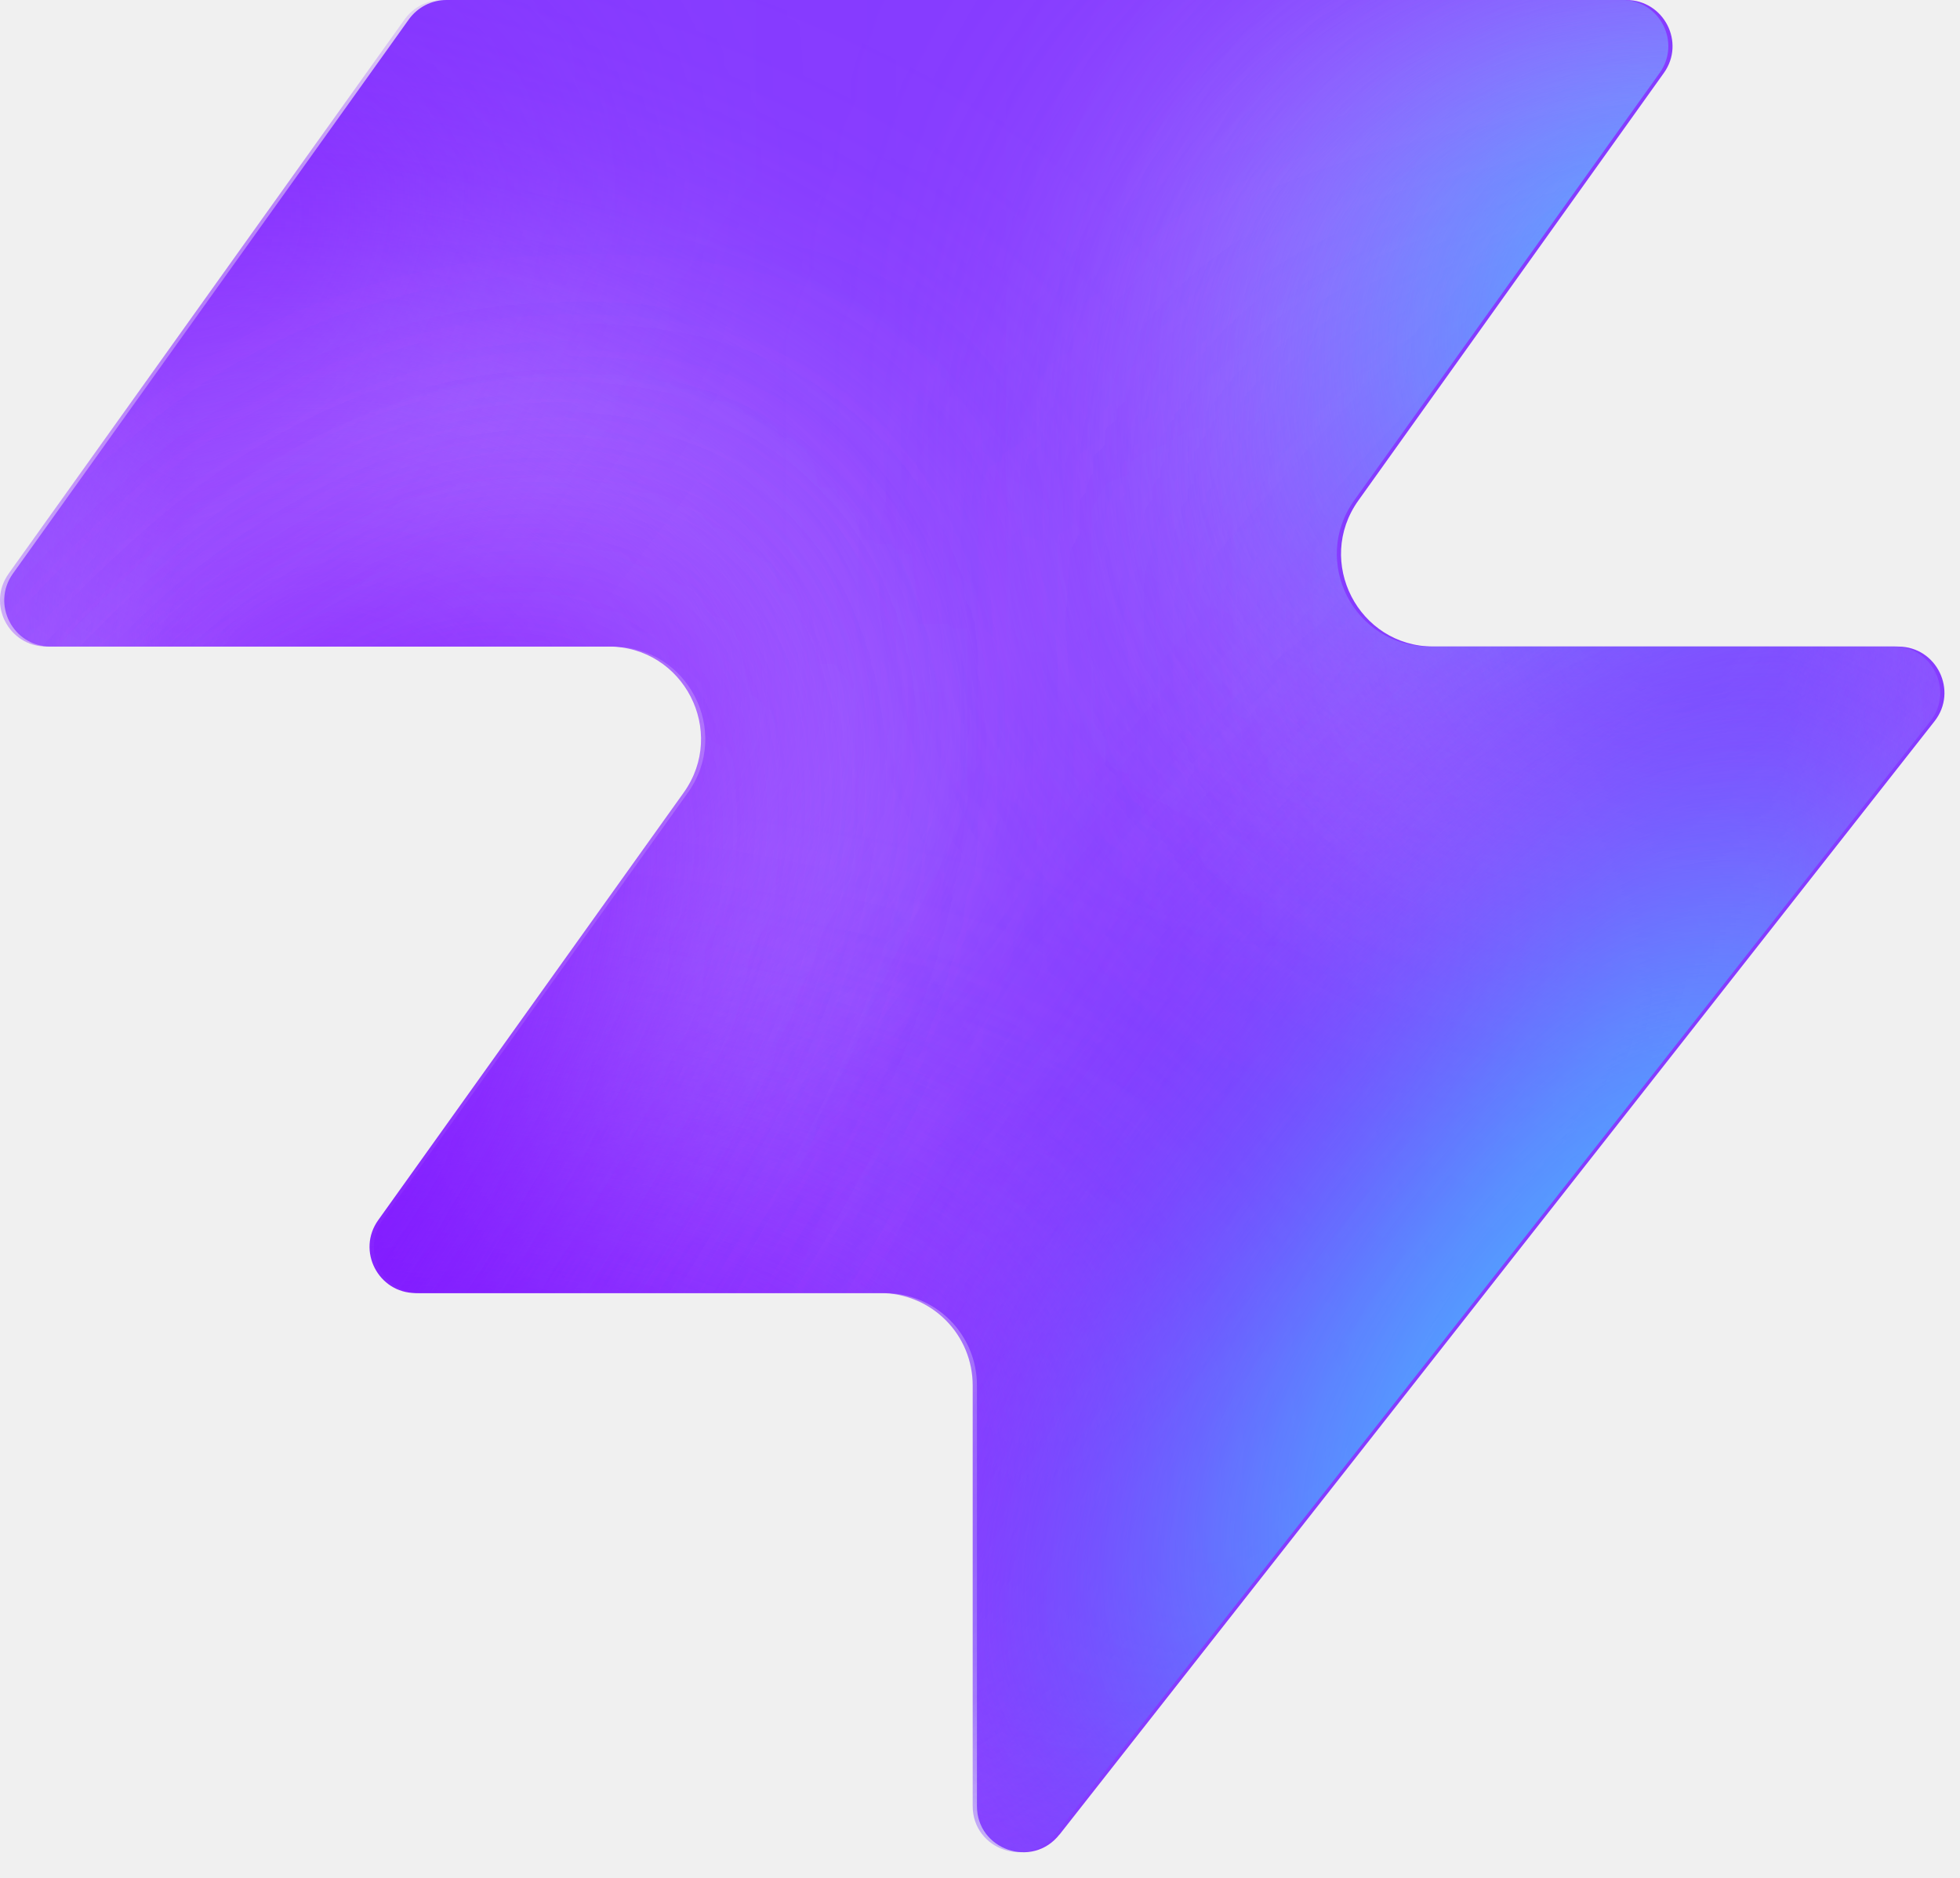
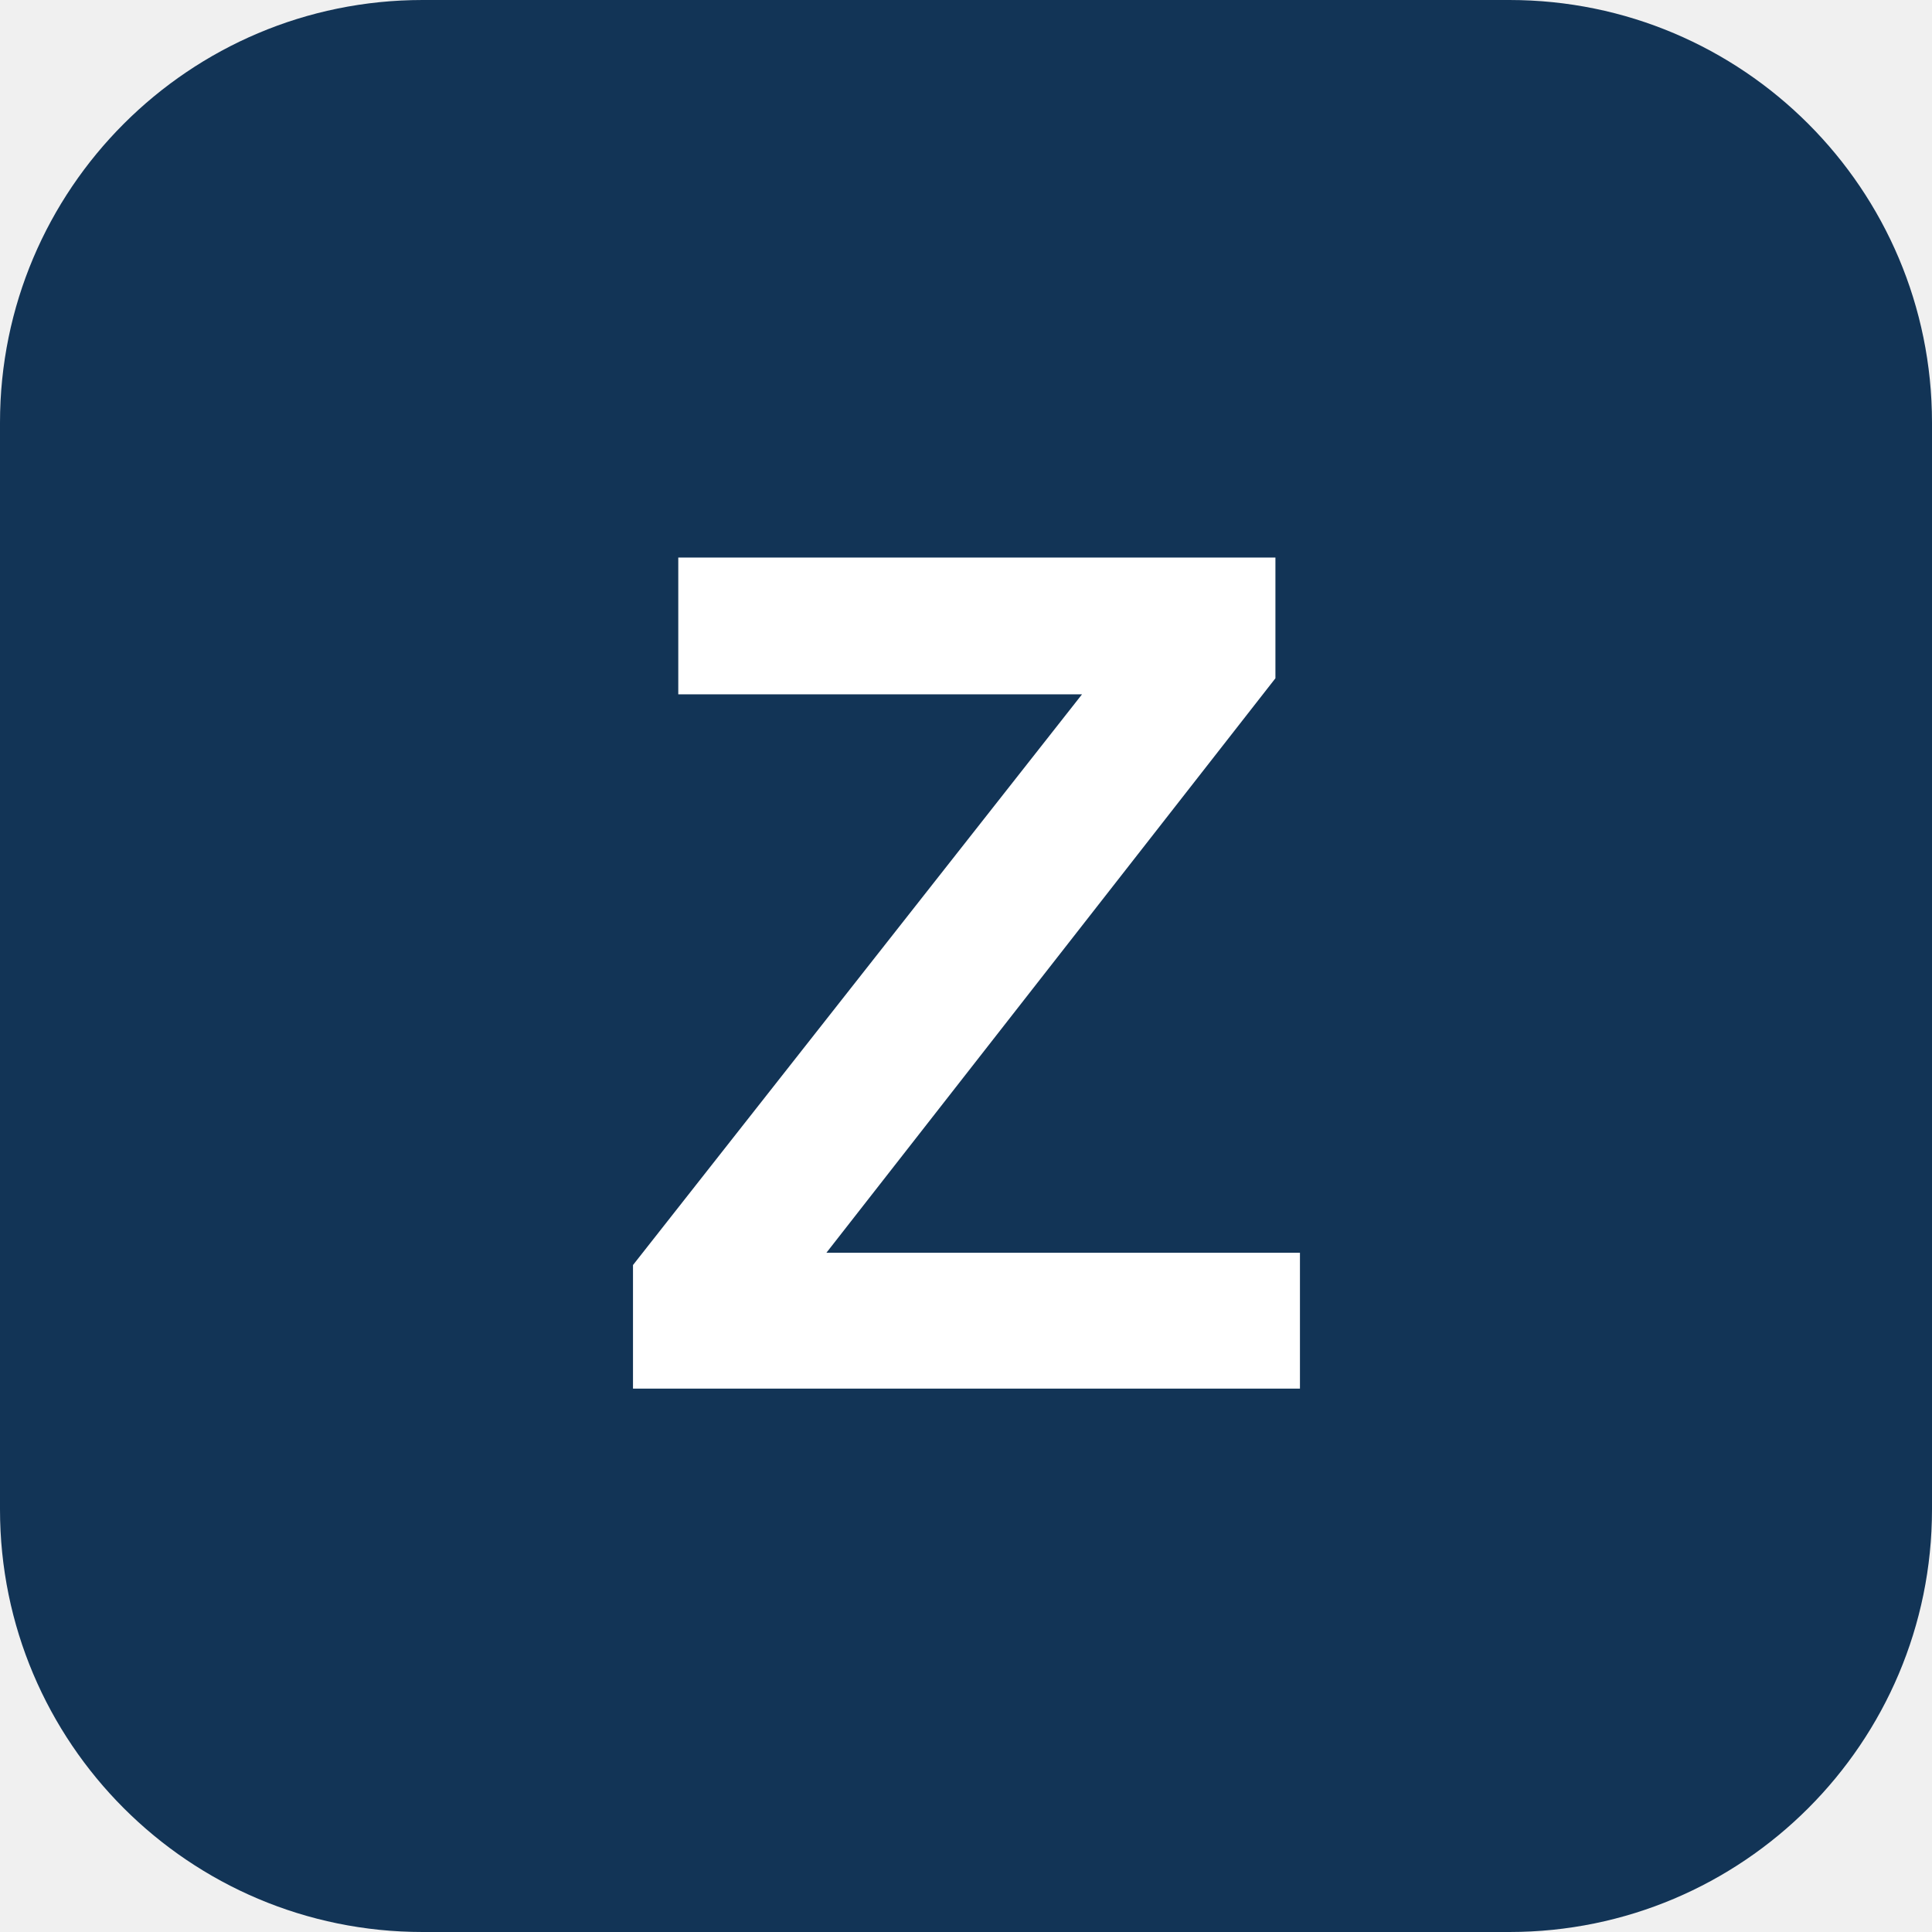
- <svg xmlns="http://www.w3.org/2000/svg" width="48" height="46" fill="none" viewBox="0 0 48 46">
-   <path fill="#863bff" d="M25.946 44.938c-.664.845-2.021.375-2.021-.698V33.937a2.26 2.26 0 0 0-2.262-2.262H10.287c-.92 0-1.456-1.04-.92-1.788l7.48-10.471c1.07-1.497 0-3.578-1.842-3.578H1.237c-.92 0-1.456-1.04-.92-1.788L10.013.474c.214-.297.556-.474.92-.474h28.894c.92 0 1.456 1.04.92 1.788l-7.48 10.471c-1.07 1.498 0 3.579 1.842 3.579h11.377c.943 0 1.473 1.088.89 1.83L25.947 44.94z" style="fill:#863bff;fill:color(display-p3 .525 .23 1);fill-opacity:1" />
-   <mask id="a" width="48" height="46" x="0" y="0" maskUnits="userSpaceOnUse" style="mask-type:alpha">
-     <path fill="#000" d="M25.842 44.938c-.664.844-2.021.375-2.021-.698V33.937a2.26 2.26 0 0 0-2.262-2.262H10.183c-.92 0-1.456-1.04-.92-1.788l7.48-10.471c1.07-1.498 0-3.579-1.842-3.579H1.133c-.92 0-1.456-1.04-.92-1.787L9.91.473c.214-.297.556-.474.92-.474h28.894c.92 0 1.456 1.04.92 1.788l-7.48 10.471c-1.07 1.498 0 3.578 1.842 3.578h11.377c.943 0 1.473 1.088.89 1.832L25.843 44.94z" style="fill:#000;fill-opacity:1" />
-   </mask>
-   <g mask="url(#a)">
-     <g filter="url(#b)">
-       <ellipse cx="5.508" cy="14.704" fill="#ede6ff" rx="5.508" ry="14.704" style="fill:#ede6ff;fill:color(display-p3 .927 .903 1);fill-opacity:1" transform="matrix(.00324 1 1 -.00324 -4.47 31.516)" />
-     </g>
-     <g filter="url(#c)">
-       <ellipse cx="10.399" cy="29.851" fill="#ede6ff" rx="10.399" ry="29.851" style="fill:#ede6ff;fill:color(display-p3 .927 .903 1);fill-opacity:1" transform="matrix(.00324 1 1 -.00324 -39.328 7.883)" />
-     </g>
-     <g filter="url(#d)">
-       <ellipse cx="5.508" cy="30.487" fill="#7e14ff" rx="5.508" ry="30.487" style="fill:#7e14ff;fill:color(display-p3 .492 .077 1);fill-opacity:1" transform="rotate(89.814 -25.913 -14.639)scale(1 -1)" />
-     </g>
-     <g filter="url(#e)">
-       <ellipse cx="5.508" cy="30.599" fill="#7e14ff" rx="5.508" ry="30.599" style="fill:#7e14ff;fill:color(display-p3 .492 .077 1);fill-opacity:1" transform="rotate(89.814 -32.644 -3.334)scale(1 -1)" />
-     </g>
-     <g filter="url(#f)">
-       <ellipse cx="5.508" cy="30.599" fill="#7e14ff" rx="5.508" ry="30.599" style="fill:#7e14ff;fill:color(display-p3 .492 .077 1);fill-opacity:1" transform="matrix(.00324 1 1 -.00324 -34.34 30.47)" />
-     </g>
-     <g filter="url(#g)">
-       <ellipse cx="14.072" cy="22.078" fill="#ede6ff" rx="14.072" ry="22.078" style="fill:#ede6ff;fill:color(display-p3 .927 .903 1);fill-opacity:1" transform="rotate(93.35 24.506 48.493)scale(-1 1)" />
-     </g>
-     <g filter="url(#h)">
-       <ellipse cx="3.47" cy="21.501" fill="#7e14ff" rx="3.47" ry="21.501" style="fill:#7e14ff;fill:color(display-p3 .492 .077 1);fill-opacity:1" transform="rotate(89.009 28.708 47.59)scale(-1 1)" />
-     </g>
-     <g filter="url(#i)">
-       <ellipse cx="3.47" cy="21.501" fill="#7e14ff" rx="3.47" ry="21.501" style="fill:#7e14ff;fill:color(display-p3 .492 .077 1);fill-opacity:1" transform="rotate(89.009 28.708 47.59)scale(-1 1)" />
-     </g>
-     <g filter="url(#j)">
-       <ellipse cx=".387" cy="8.972" fill="#7e14ff" rx="4.407" ry="29.108" style="fill:#7e14ff;fill:color(display-p3 .492 .077 1);fill-opacity:1" transform="rotate(39.51 .387 8.972)" />
-     </g>
-     <g filter="url(#k)">
-       <ellipse cx="47.523" cy="-6.092" fill="#7e14ff" rx="4.407" ry="29.108" style="fill:#7e14ff;fill:color(display-p3 .492 .077 1);fill-opacity:1" transform="rotate(37.892 47.523 -6.092)" />
-     </g>
-     <g filter="url(#l)">
-       <ellipse cx="41.412" cy="6.333" fill="#47bfff" rx="5.971" ry="9.665" style="fill:#47bfff;fill:color(display-p3 .28 .748 1);fill-opacity:1" transform="rotate(37.892 41.412 6.333)" />
-     </g>
-     <g filter="url(#m)">
-       <ellipse cx="-1.879" cy="38.332" fill="#7e14ff" rx="4.407" ry="29.108" style="fill:#7e14ff;fill:color(display-p3 .492 .077 1);fill-opacity:1" transform="rotate(37.892 -1.88 38.332)" />
-     </g>
-     <g filter="url(#n)">
-       <ellipse cx="-1.879" cy="38.332" fill="#7e14ff" rx="4.407" ry="29.108" style="fill:#7e14ff;fill:color(display-p3 .492 .077 1);fill-opacity:1" transform="rotate(37.892 -1.88 38.332)" />
-     </g>
-     <g filter="url(#o)">
-       <ellipse cx="35.651" cy="29.907" fill="#7e14ff" rx="4.407" ry="29.108" style="fill:#7e14ff;fill:color(display-p3 .492 .077 1);fill-opacity:1" transform="rotate(37.892 35.651 29.907)" />
-     </g>
-     <g filter="url(#p)">
-       <ellipse cx="38.418" cy="32.4" fill="#47bfff" rx="5.971" ry="15.297" style="fill:#47bfff;fill:color(display-p3 .28 .748 1);fill-opacity:1" transform="rotate(37.892 38.418 32.4)" />
-     </g>
-   </g>
-   <defs>
-     <filter id="b" width="60.045" height="41.654" x="-19.77" y="16.149" color-interpolation-filters="sRGB" filterUnits="userSpaceOnUse">
-       <feFlood flood-opacity="0" result="BackgroundImageFix" />
-       <feBlend in="SourceGraphic" in2="BackgroundImageFix" result="shape" />
-       <feGaussianBlur result="effect1_foregroundBlur_2002_17158" stdDeviation="7.659" />
-     </filter>
-     <filter id="c" width="90.34" height="51.437" x="-54.613" y="-7.533" color-interpolation-filters="sRGB" filterUnits="userSpaceOnUse">
-       <feFlood flood-opacity="0" result="BackgroundImageFix" />
-       <feBlend in="SourceGraphic" in2="BackgroundImageFix" result="shape" />
-       <feGaussianBlur result="effect1_foregroundBlur_2002_17158" stdDeviation="7.659" />
-     </filter>
-     <filter id="d" width="79.355" height="29.4" x="-49.64" y="2.03" color-interpolation-filters="sRGB" filterUnits="userSpaceOnUse">
-       <feFlood flood-opacity="0" result="BackgroundImageFix" />
-       <feBlend in="SourceGraphic" in2="BackgroundImageFix" result="shape" />
-       <feGaussianBlur result="effect1_foregroundBlur_2002_17158" stdDeviation="4.596" />
-     </filter>
-     <filter id="e" width="79.579" height="29.4" x="-45.045" y="20.029" color-interpolation-filters="sRGB" filterUnits="userSpaceOnUse">
-       <feFlood flood-opacity="0" result="BackgroundImageFix" />
-       <feBlend in="SourceGraphic" in2="BackgroundImageFix" result="shape" />
-       <feGaussianBlur result="effect1_foregroundBlur_2002_17158" stdDeviation="4.596" />
-     </filter>
-     <filter id="f" width="79.579" height="29.4" x="-43.513" y="21.178" color-interpolation-filters="sRGB" filterUnits="userSpaceOnUse">
-       <feFlood flood-opacity="0" result="BackgroundImageFix" />
-       <feBlend in="SourceGraphic" in2="BackgroundImageFix" result="shape" />
-       <feGaussianBlur result="effect1_foregroundBlur_2002_17158" stdDeviation="4.596" />
-     </filter>
-     <filter id="g" width="74.749" height="58.852" x="15.756" y="-17.901" color-interpolation-filters="sRGB" filterUnits="userSpaceOnUse">
-       <feFlood flood-opacity="0" result="BackgroundImageFix" />
-       <feBlend in="SourceGraphic" in2="BackgroundImageFix" result="shape" />
-       <feGaussianBlur result="effect1_foregroundBlur_2002_17158" stdDeviation="7.659" />
-     </filter>
-     <filter id="h" width="61.377" height="25.362" x="23.548" y="2.284" color-interpolation-filters="sRGB" filterUnits="userSpaceOnUse">
-       <feFlood flood-opacity="0" result="BackgroundImageFix" />
-       <feBlend in="SourceGraphic" in2="BackgroundImageFix" result="shape" />
-       <feGaussianBlur result="effect1_foregroundBlur_2002_17158" stdDeviation="4.596" />
-     </filter>
-     <filter id="i" width="61.377" height="25.362" x="23.548" y="2.284" color-interpolation-filters="sRGB" filterUnits="userSpaceOnUse">
-       <feFlood flood-opacity="0" result="BackgroundImageFix" />
-       <feBlend in="SourceGraphic" in2="BackgroundImageFix" result="shape" />
-       <feGaussianBlur result="effect1_foregroundBlur_2002_17158" stdDeviation="4.596" />
-     </filter>
-     <filter id="j" width="56.045" height="63.649" x="-27.636" y="-22.853" color-interpolation-filters="sRGB" filterUnits="userSpaceOnUse">
-       <feFlood flood-opacity="0" result="BackgroundImageFix" />
-       <feBlend in="SourceGraphic" in2="BackgroundImageFix" result="shape" />
-       <feGaussianBlur result="effect1_foregroundBlur_2002_17158" stdDeviation="4.596" />
-     </filter>
-     <filter id="k" width="54.814" height="64.646" x="20.116" y="-38.415" color-interpolation-filters="sRGB" filterUnits="userSpaceOnUse">
-       <feFlood flood-opacity="0" result="BackgroundImageFix" />
-       <feBlend in="SourceGraphic" in2="BackgroundImageFix" result="shape" />
-       <feGaussianBlur result="effect1_foregroundBlur_2002_17158" stdDeviation="4.596" />
-     </filter>
-     <filter id="l" width="33.541" height="35.313" x="24.641" y="-11.323" color-interpolation-filters="sRGB" filterUnits="userSpaceOnUse">
-       <feFlood flood-opacity="0" result="BackgroundImageFix" />
-       <feBlend in="SourceGraphic" in2="BackgroundImageFix" result="shape" />
-       <feGaussianBlur result="effect1_foregroundBlur_2002_17158" stdDeviation="4.596" />
-     </filter>
-     <filter id="m" width="54.814" height="64.646" x="-29.286" y="6.009" color-interpolation-filters="sRGB" filterUnits="userSpaceOnUse">
-       <feFlood flood-opacity="0" result="BackgroundImageFix" />
-       <feBlend in="SourceGraphic" in2="BackgroundImageFix" result="shape" />
-       <feGaussianBlur result="effect1_foregroundBlur_2002_17158" stdDeviation="4.596" />
-     </filter>
-     <filter id="n" width="54.814" height="64.646" x="-29.286" y="6.009" color-interpolation-filters="sRGB" filterUnits="userSpaceOnUse">
-       <feFlood flood-opacity="0" result="BackgroundImageFix" />
-       <feBlend in="SourceGraphic" in2="BackgroundImageFix" result="shape" />
-       <feGaussianBlur result="effect1_foregroundBlur_2002_17158" stdDeviation="4.596" />
-     </filter>
-     <filter id="o" width="54.814" height="64.646" x="8.244" y="-2.416" color-interpolation-filters="sRGB" filterUnits="userSpaceOnUse">
-       <feFlood flood-opacity="0" result="BackgroundImageFix" />
-       <feBlend in="SourceGraphic" in2="BackgroundImageFix" result="shape" />
-       <feGaussianBlur result="effect1_foregroundBlur_2002_17158" stdDeviation="4.596" />
-     </filter>
-     <filter id="p" width="39.409" height="43.623" x="18.713" y="10.588" color-interpolation-filters="sRGB" filterUnits="userSpaceOnUse">
-       <feFlood flood-opacity="0" result="BackgroundImageFix" />
-       <feBlend in="SourceGraphic" in2="BackgroundImageFix" result="shape" />
-       <feGaussianBlur result="effect1_foregroundBlur_2002_17158" stdDeviation="4.596" />
-     </filter>
-   </defs>
+ <svg xmlns="http://www.w3.org/2000/svg" viewBox="0 0 32 32">
+   <rect width="32" height="32" rx="7" fill="#123456" />
+   <text x="16" y="23" text-anchor="middle" font-family="Arial, Helvetica, sans-serif" font-weight="700" font-size="20" fill="#ffffff">Z</text>
</svg>
